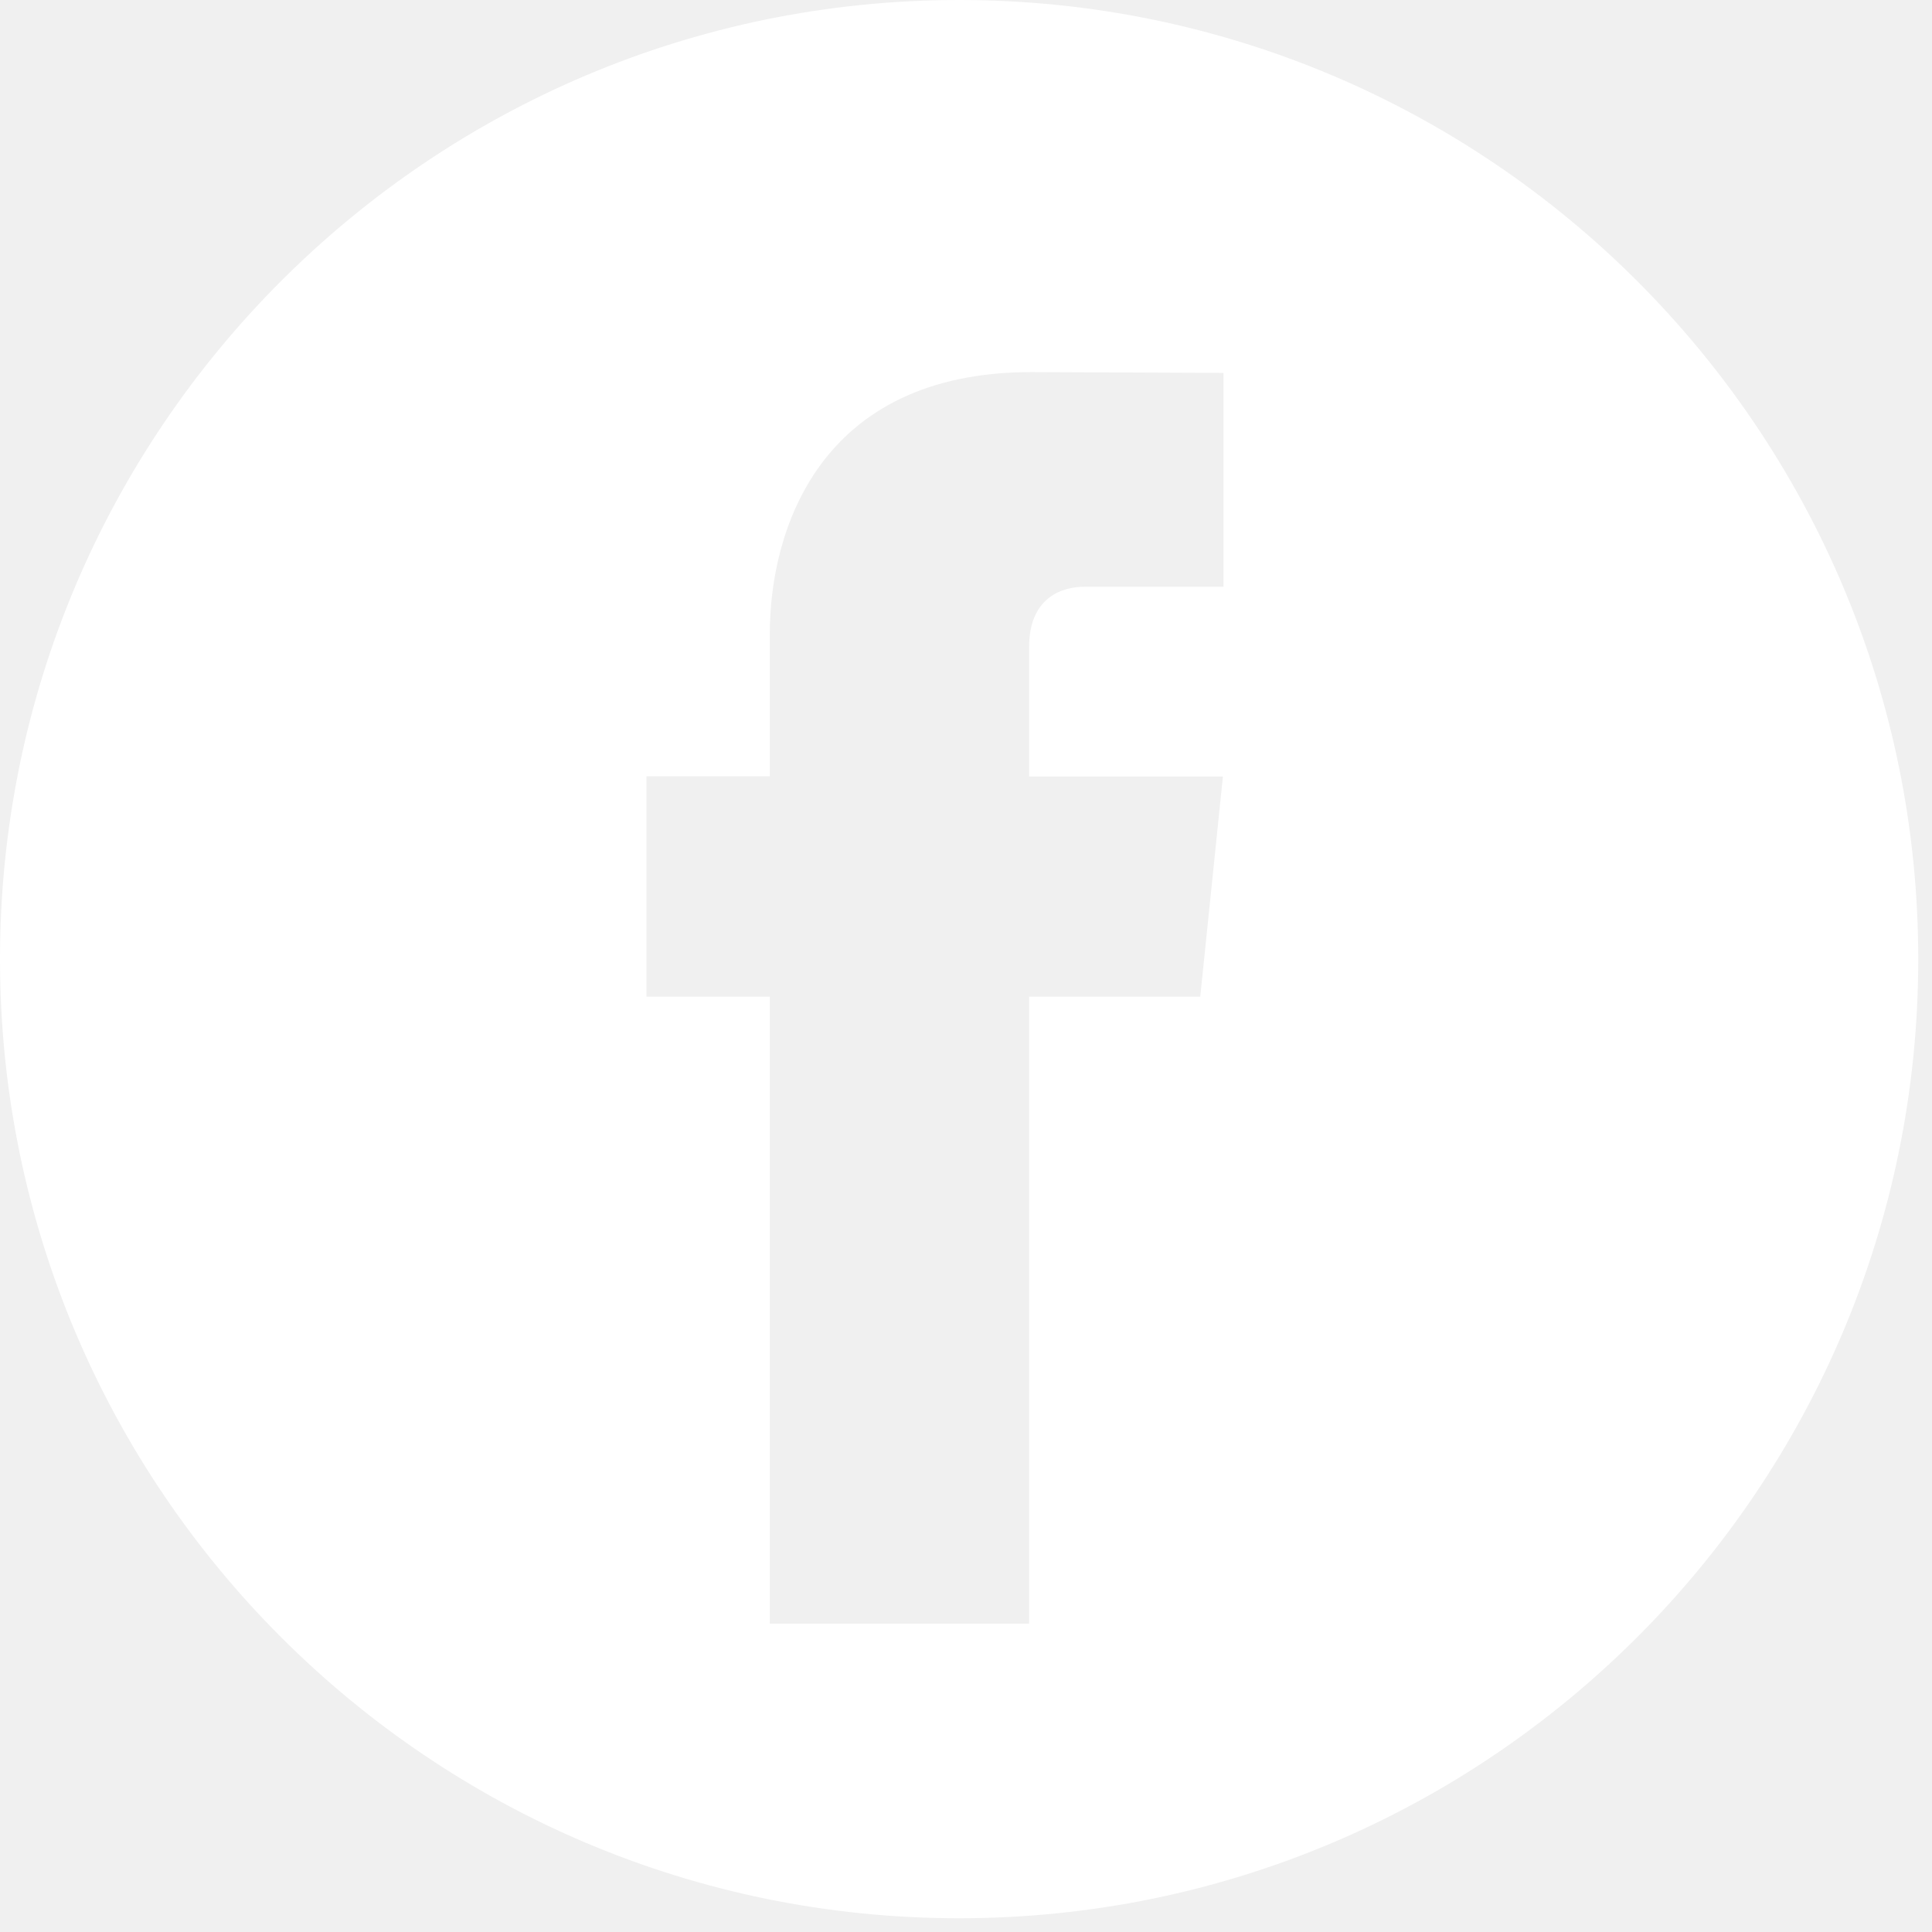
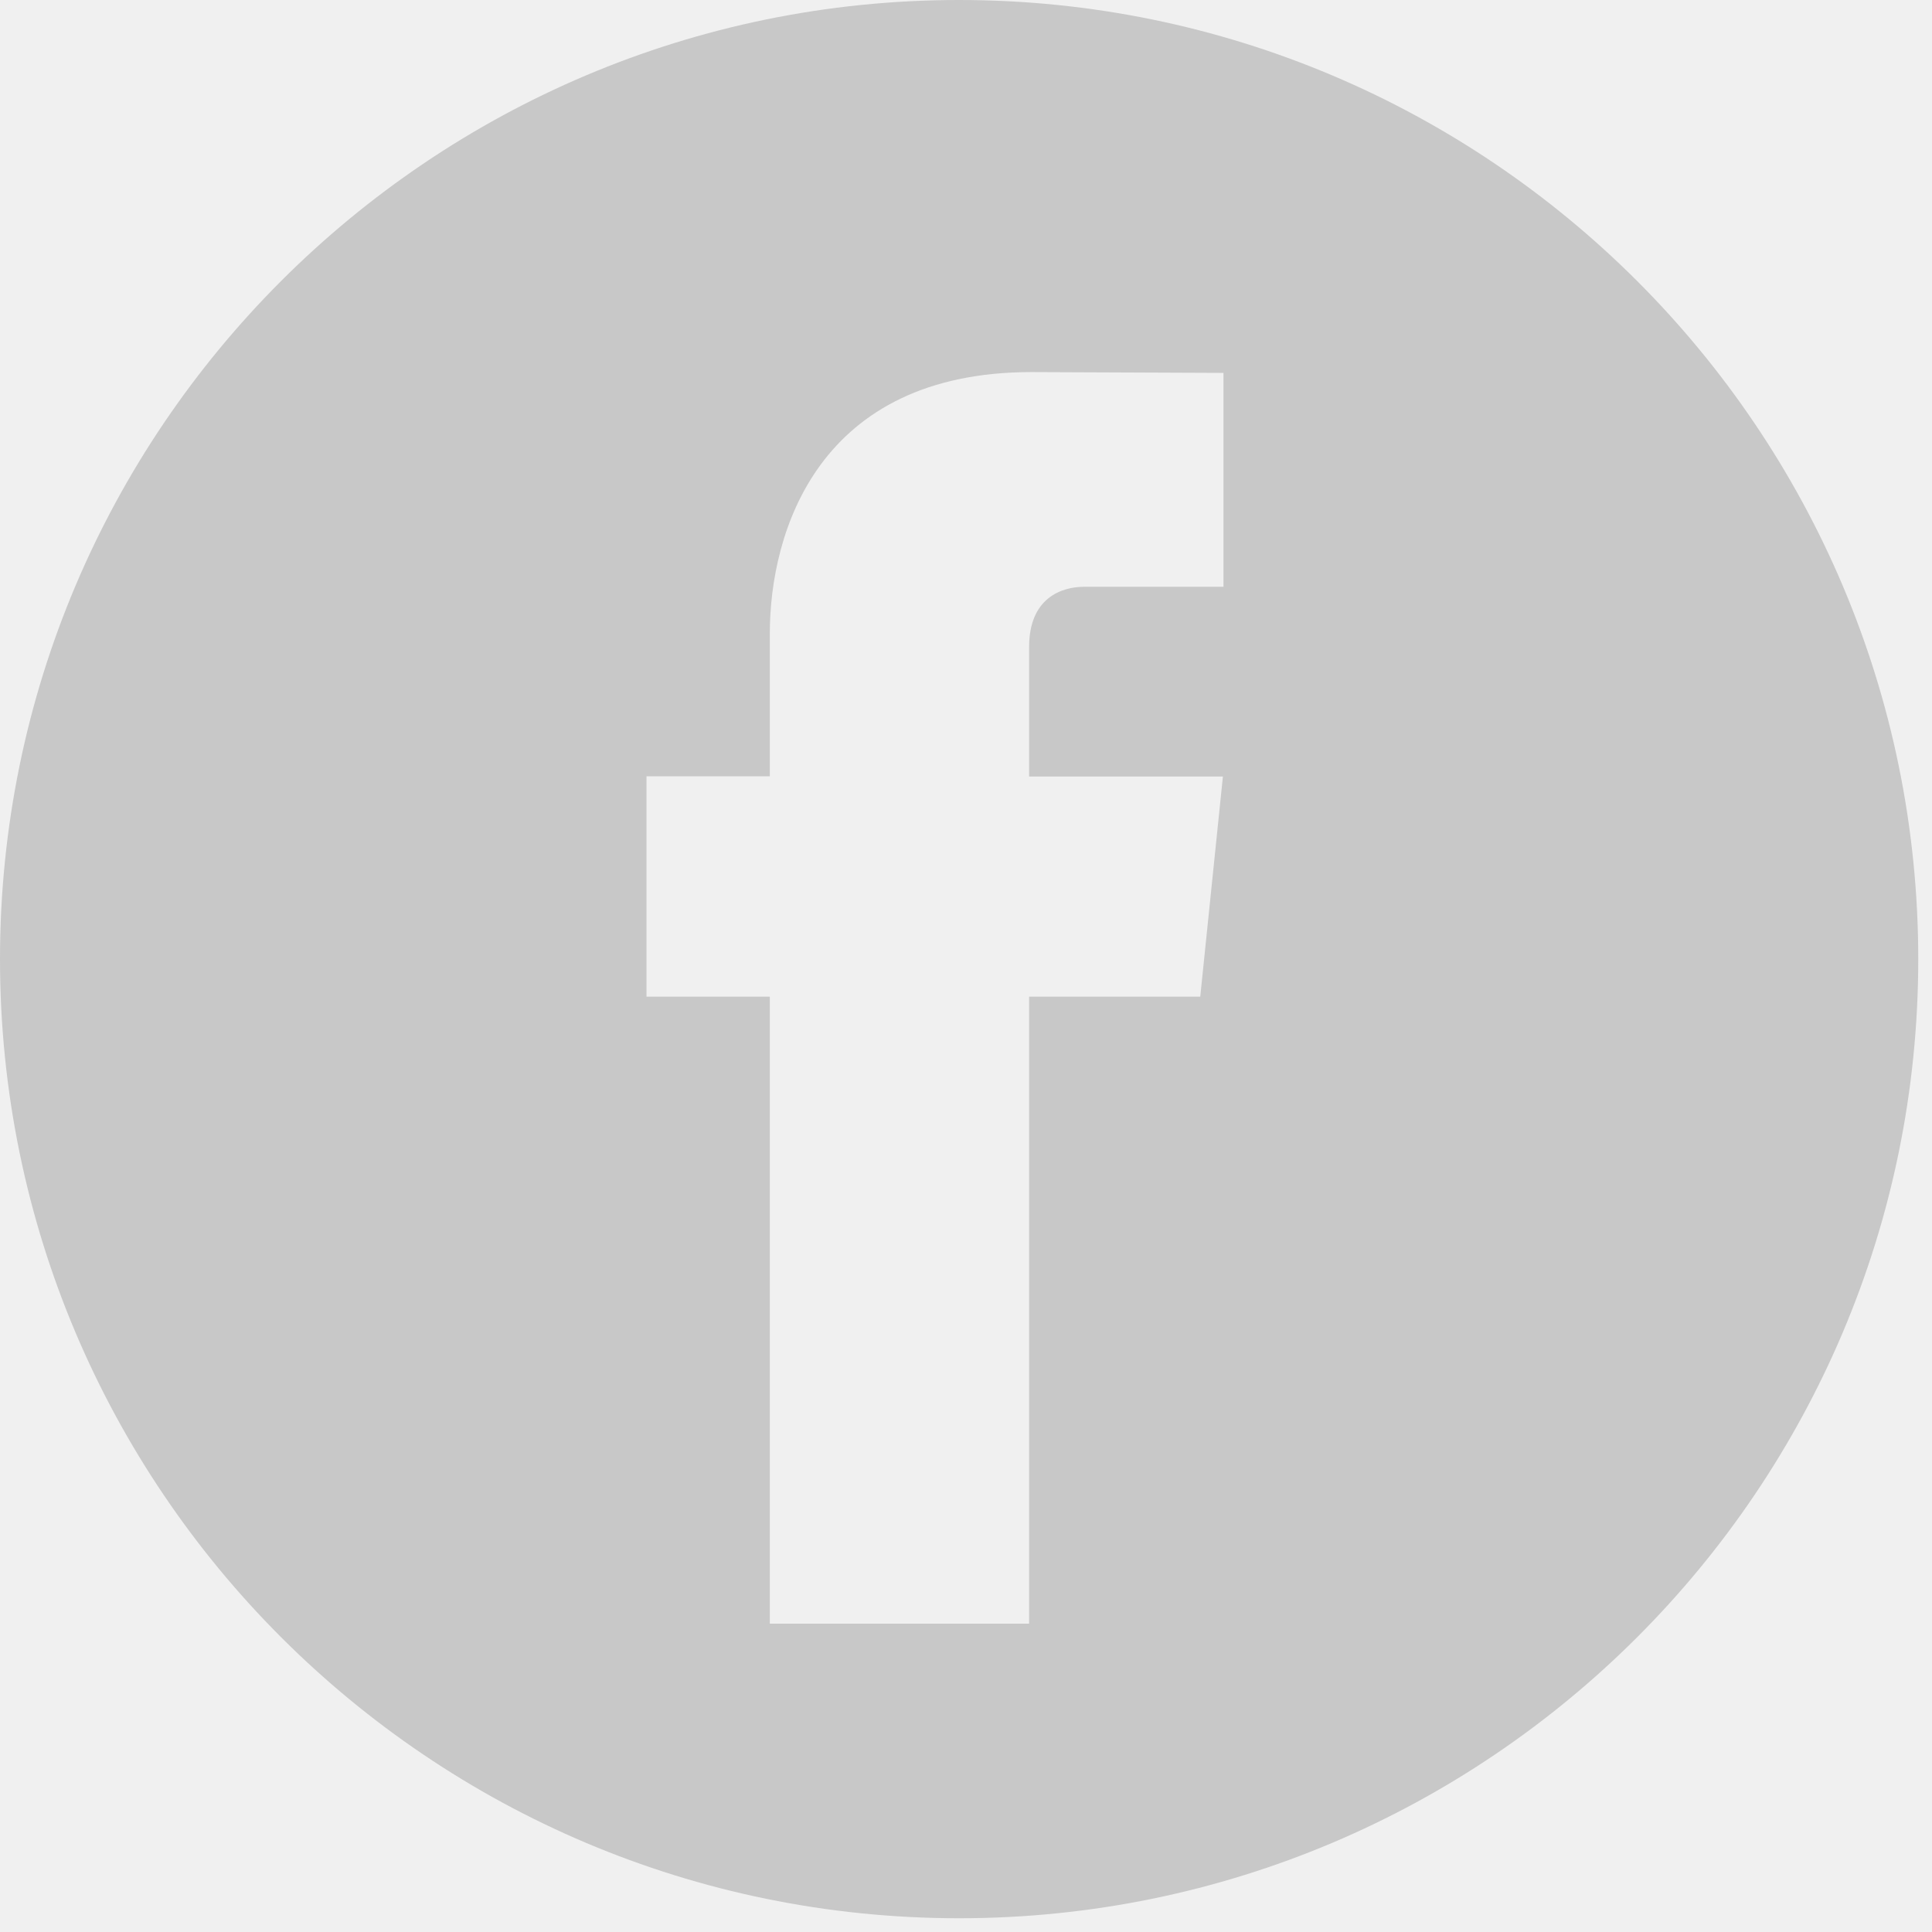
<svg xmlns="http://www.w3.org/2000/svg" width="100%" height="100%" viewBox="0 0 113 113" version="1.1" xml:space="preserve" style="fill-rule:evenodd;clip-rule:evenodd;stroke-linejoin:round;stroke-miterlimit:2;">
-   <path d="M56.098,0C87.059,0 112.196,25.137 112.196,56.098C112.196,87.059 87.059,112.196 56.098,112.196C25.137,112.196 0,87.059 0,56.098C0,25.137 25.137,0 56.098,0ZM70.201,58.294L60.191,58.294L60.191,94.966L45.025,94.966L45.025,58.294L37.812,58.294L37.812,45.406L45.025,45.406L45.025,37.066C45.025,31.102 47.858,21.763 60.326,21.763L71.56,21.81L71.56,34.32L63.409,34.32C62.072,34.32 60.192,34.988 60.192,37.833L60.192,45.418L71.526,45.418L70.201,58.294Z" style="fill:white;" />
+   <path d="M56.098,0C87.059,0 112.196,25.137 112.196,56.098C112.196,87.059 87.059,112.196 56.098,112.196C25.137,112.196 0,87.059 0,56.098C0,25.137 25.137,0 56.098,0ZM70.201,58.294L60.191,58.294L60.191,94.966L45.025,94.966L45.025,58.294L37.812,58.294L37.812,45.406L45.025,45.406L45.025,37.066C45.025,31.102 47.858,21.763 60.326,21.763L71.56,21.81L71.56,34.32L63.409,34.32C62.072,34.32 60.192,34.988 60.192,37.833L60.192,45.418L71.526,45.418L70.201,58.294Z" style="fill:rgb(200,200,200);" />
</svg>
